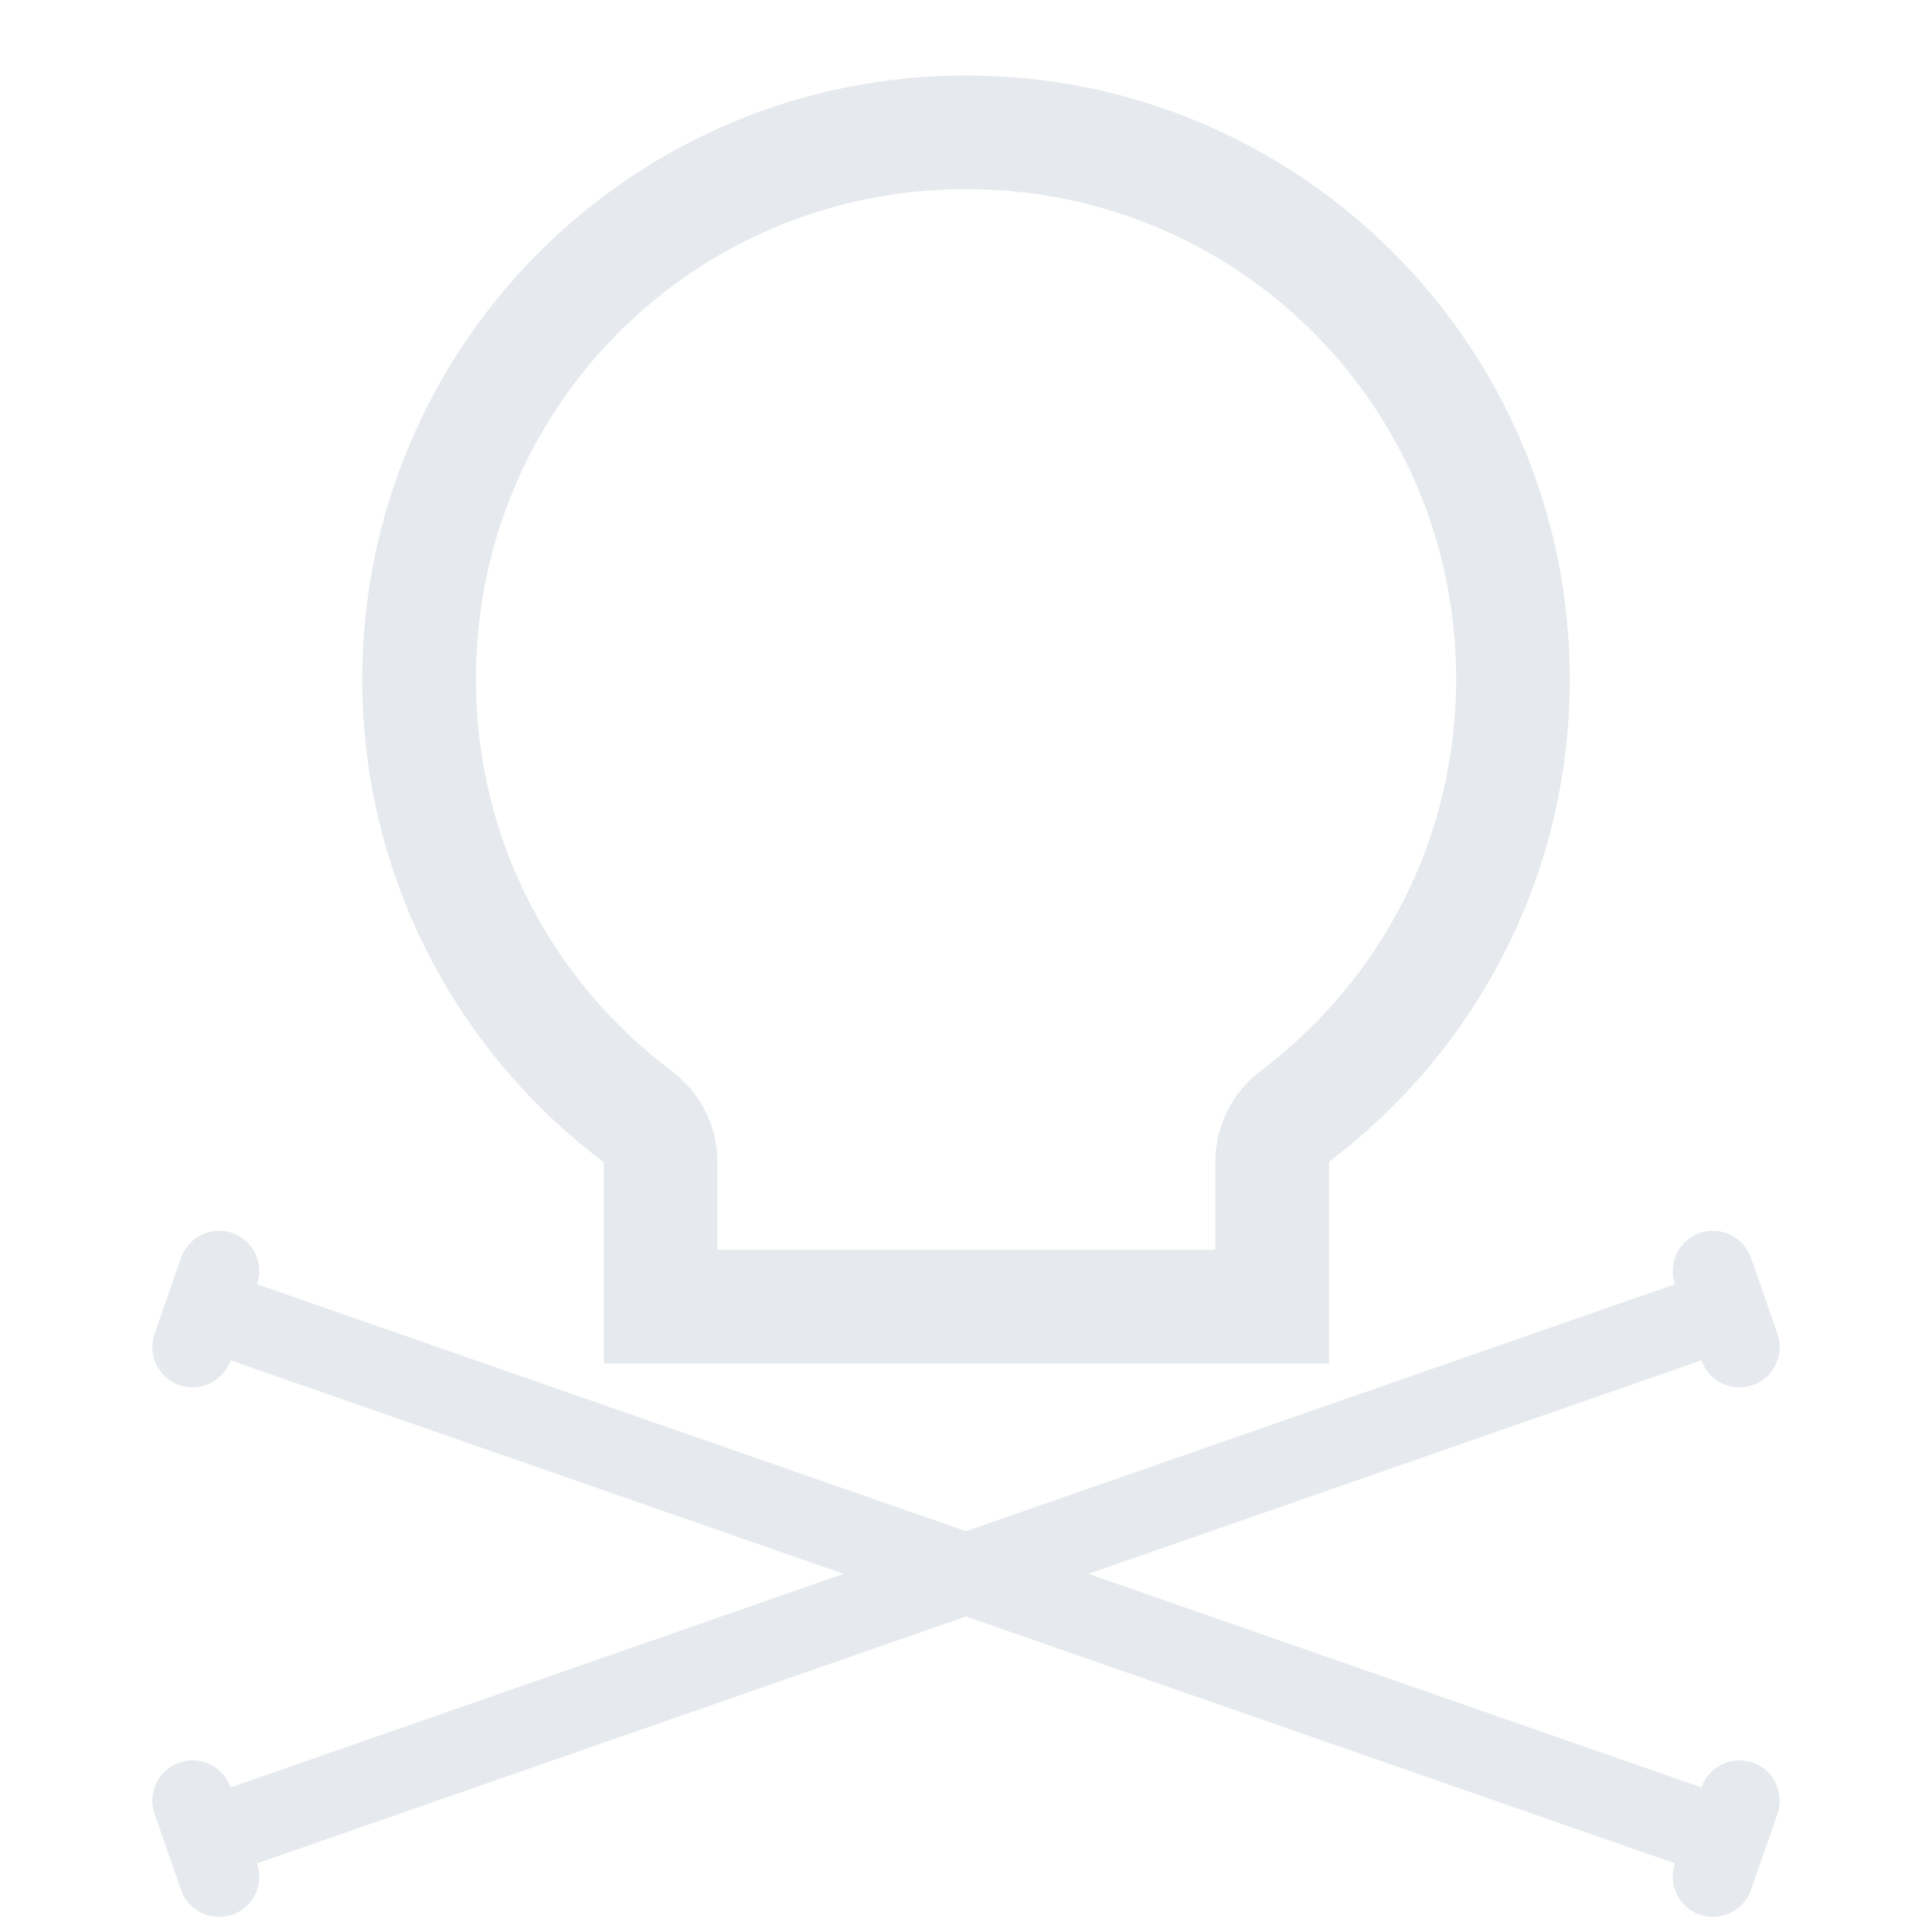
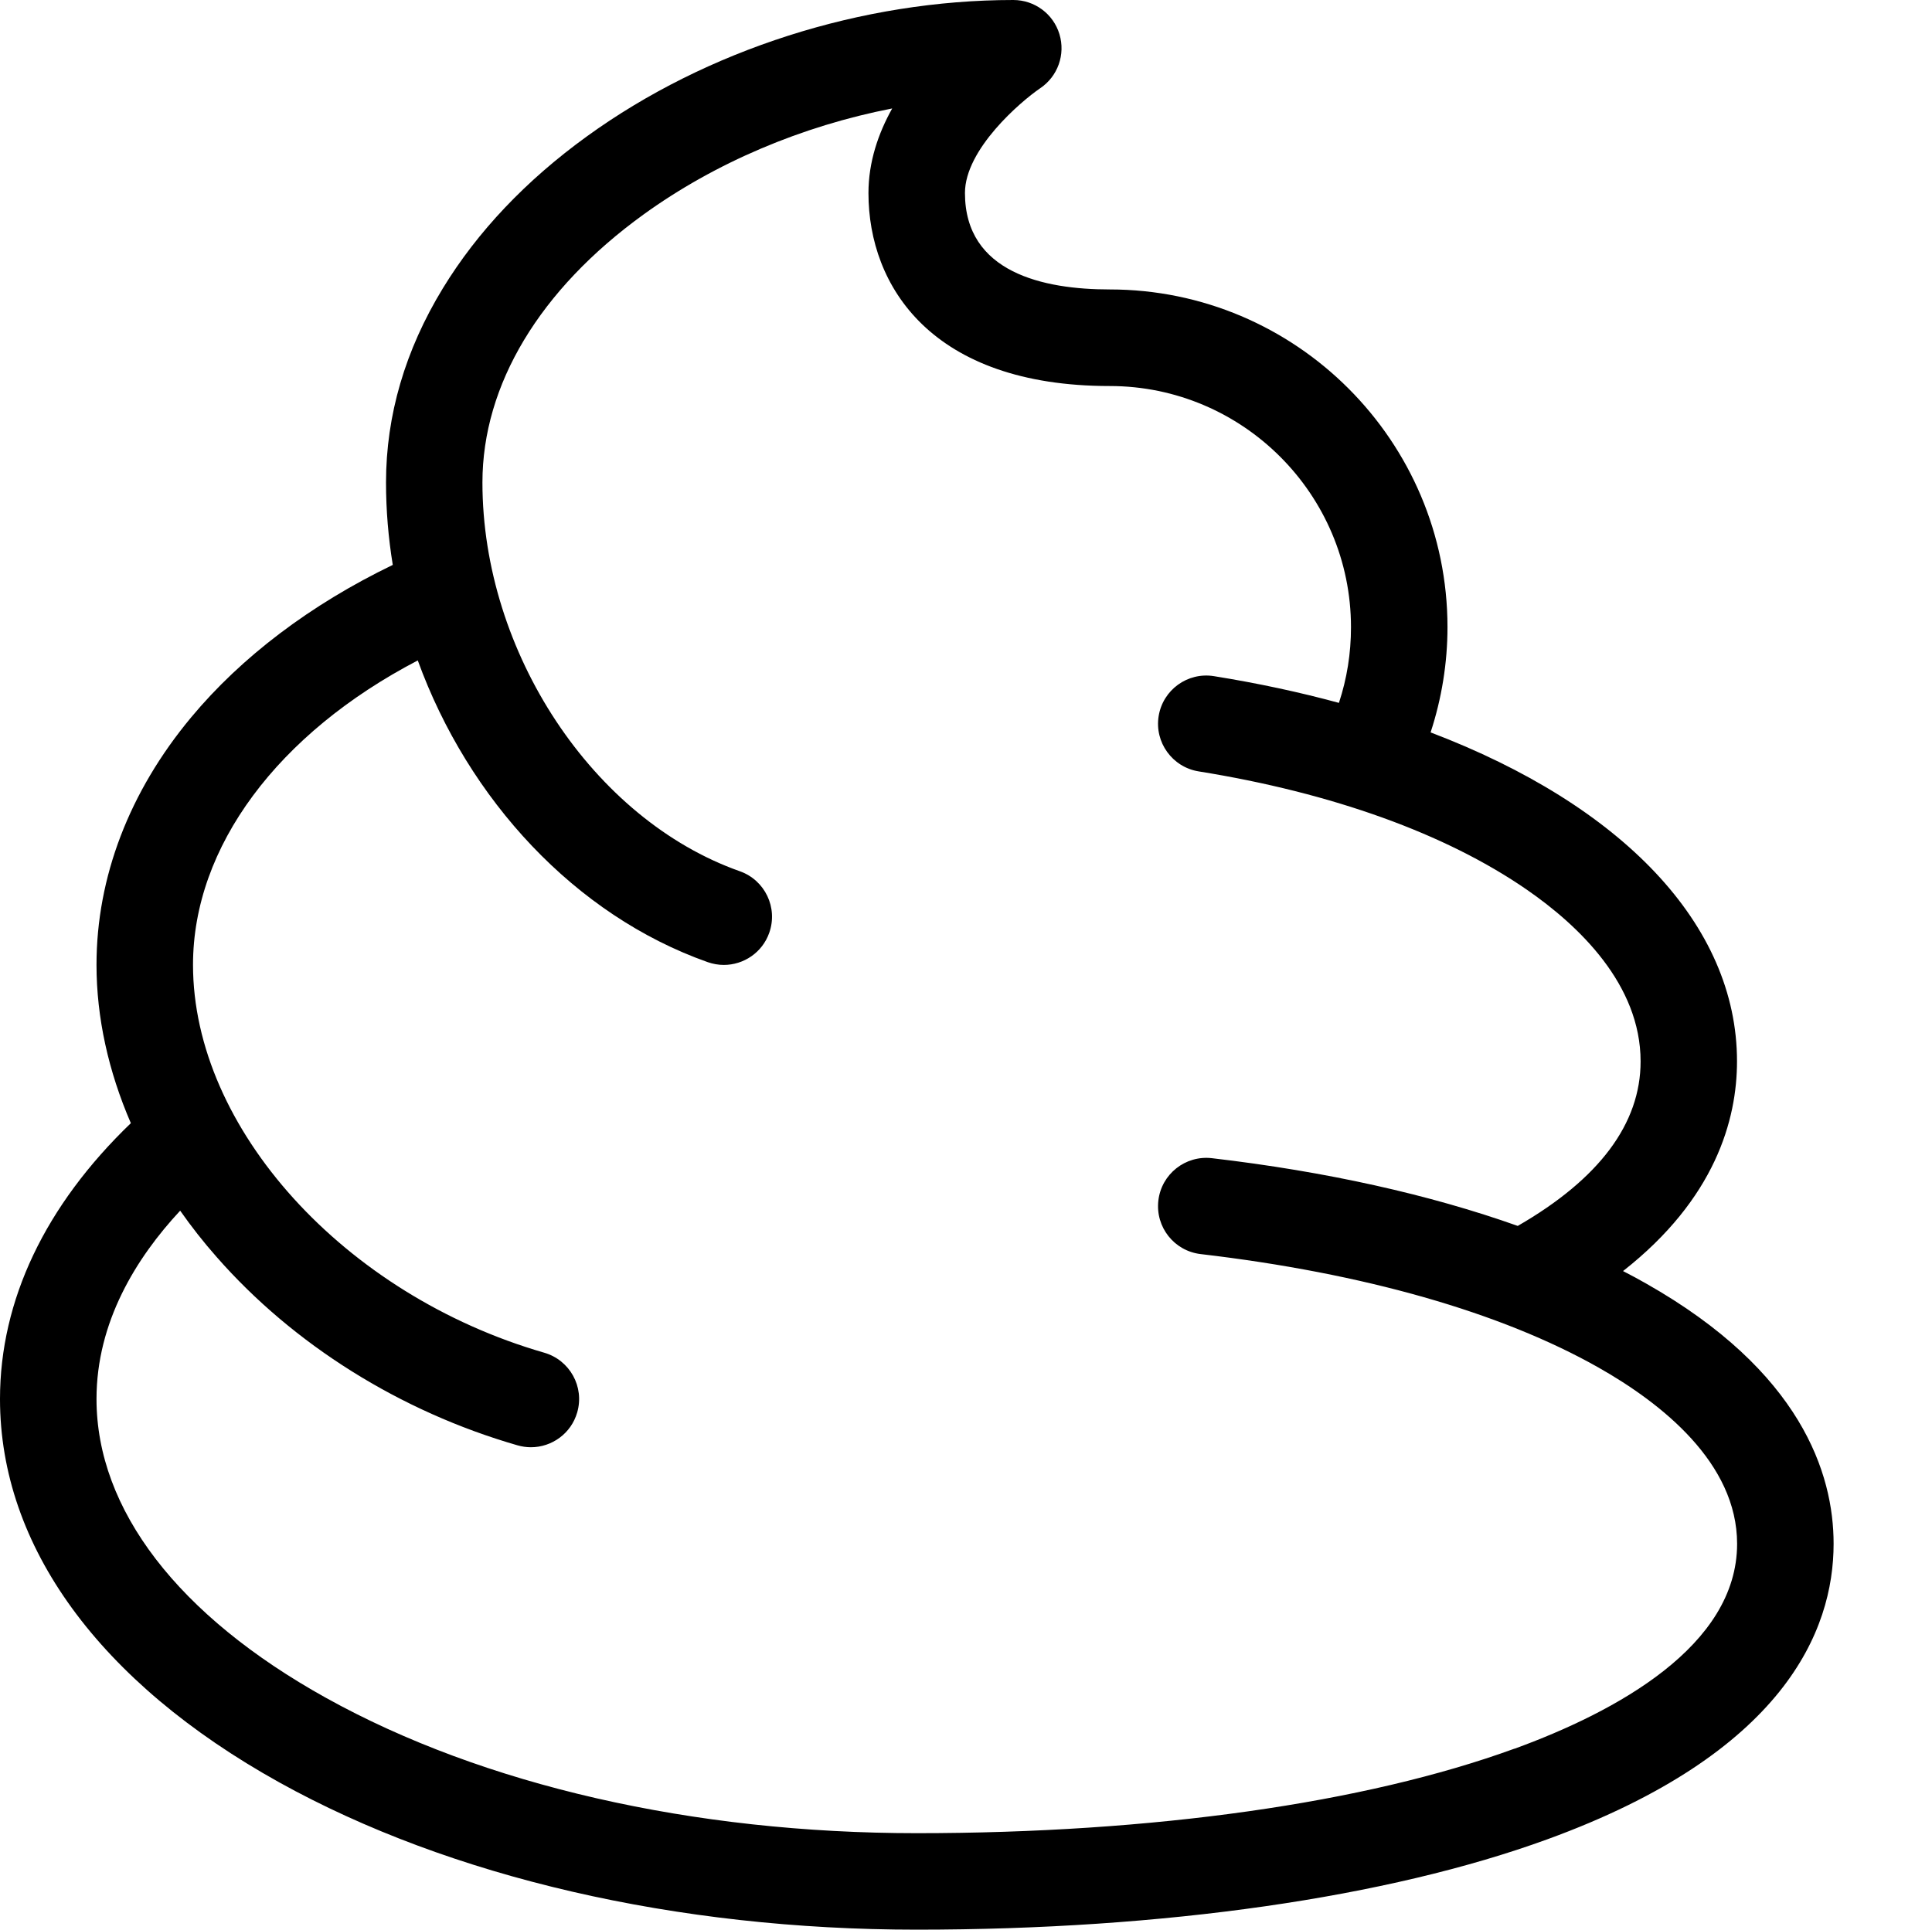
- <svg xmlns="http://www.w3.org/2000/svg" version="1.1" id="Layer_1" x="0px" y="0px" viewBox="0 0 512.001 512.001" style="enable-background:new 0 0 512.001 512.001;" xml:space="preserve">
-   <defs id="defs57" />
-   <path style="fill:#e6e9ed;fill-opacity:1" d="m 464.48,467.123 c -5.562,-1.953 -11.641,1 -13.578,6.562 L 68.123,340.342 c 1.938,-5.562 -1,-11.625 -6.562,-13.578 -5.562,-1.938 -11.648,1.016 -13.586,6.578 l -7.016,20.141 c -1.938,5.562 1,11.641 6.562,13.578 5.57,1.938 11.648,-1 13.586,-6.562 l 382.78,133.311 v 0 c -1.938,5.562 1,11.656 6.562,13.594 5.562,1.938 11.641,-1 13.578,-6.562 l 7.016,-20.156 c 1.937,-5.563 -1,-11.641 -6.563,-13.563 z" id="path20" />
-   <path style="fill:#e6e9ed" d="m 471.043,353.482 -7.016,-20.141 c -1.938,-5.562 -8.016,-8.516 -13.578,-6.578 -5.562,1.953 -8.5,8.016 -6.562,13.578 L 61.107,473.686 c -1.938,-5.562 -8.016,-8.516 -13.586,-6.562 -5.562,1.922 -8.5,8 -6.562,13.562 l 7.016,20.156 c 1.938,5.562 8.023,8.5 13.586,6.562 5.563,-1.938 8.5,-8.031 6.562,-13.594 v 0 L 450.902,360.498 c 1.938,5.562 8.016,8.5 13.578,6.562 5.562,-1.938 8.5,-8.015 6.563,-13.578 z" id="path22" />
-   <g id="g24">
- </g>
-   <g id="g26">
- </g>
-   <g id="g28">
- </g>
-   <g id="g30">
- </g>
-   <g id="g32">
- </g>
-   <g id="g34">
- </g>
-   <g id="g36">
- </g>
-   <g id="g38">
- </g>
-   <g id="g40">
- </g>
-   <g id="g42">
- </g>
-   <g id="g44">
- </g>
-   <g id="g46">
- </g>
-   <g id="g48">
- </g>
-   <g id="g50">
- </g>
-   <g id="g52">
- </g>
-   <path style="fill:#e6e9ed;stroke:none;stroke-opacity:1" d="M 256.006 20 C 167.639 20 96.006 91.631 96.006 179.998 C 96.006 232.342 121.14 278.818 160.006 307.998 L 160.006 361.342 L 352.199 361.342 L 352.199 307.873 C 390.949 278.662 416.012 232.256 416.012 179.998 C 416.012 91.631 344.356 20 256.006 20 z M 256.006 50.115 C 328.078 50.115 385.896 107.911 385.896 179.998 C 385.896 222.627 365.562 260.085 334.07 283.824 A 30.118 30.118 0 0 0 322.084 307.873 L 322.084 331.227 L 190.121 331.227 L 190.121 307.998 A 30.118 30.118 0 0 0 178.088 283.914 C 146.515 260.21 126.121 222.702 126.121 179.998 C 126.121 107.906 183.913 50.115 256.006 50.115 z " id="path840" />
+ <svg xmlns="http://www.w3.org/2000/svg" class="icon" height="512" viewBox="0 0 1025 1024" version="1.1">
+   <path d="M873.318 681.114c-3.942-2.253-8.038-4.454-12.237-6.605 48.896-38.349 60.467-80.282 60.467-111.309 0-72.653-61.082-135.936-162.56-174.541 5.888-17.971 8.96-36.864 8.96-55.859 0-98.816-80.384-179.2-179.2-179.2-35.021 0-76.8-8.858-76.8-51.2 0-23.194 29.594-48.538 39.885-55.552 9.37-6.298 13.517-17.92 10.24-28.723s-13.21-18.125-24.474-18.125c-80.23 0-162.714 26.368-226.202 72.346-32.41 23.45-58.112 50.586-76.442 80.64-20.019 32.819-30.157 67.482-30.157 103.014 0 14.746 1.229 29.389 3.584 43.776-43.469 20.992-80.179 48.691-107.008 80.947-32.819 39.424-50.176 84.838-50.176 131.277 0 27.955 6.298 56.474 18.227 84.019-45.466 43.725-69.427 94.003-69.427 146.381 0 78.08 52.634 150.323 148.122 203.418 90.778 50.432 210.893 78.182 338.278 78.182 130.97 0 249.805-17.05 334.592-47.974 125.44-45.722 151.808-110.541 151.808-156.826 0-37.274-17.254-91.494-99.482-138.086zM803.482 927.949c-79.36 28.928-191.949 44.851-317.082 44.851-118.784 0-230.093-25.498-313.395-71.782-78.541-43.622-121.805-99.994-121.805-158.618 0-40.806 20.992-74.803 44.39-99.942 5.888 8.397 12.288 16.589 19.302 24.525 40.755 46.541 97.485 82.074 159.642 99.994 2.355 0.666 4.762 1.024 7.117 1.024 11.11 0 21.35-7.27 24.576-18.483 3.942-13.568-3.891-27.75-17.51-31.693-106.189-30.669-186.317-119.142-186.317-205.824 0-62.669 45.056-122.829 119.245-161.536 26.829 73.882 83.456 135.219 153.805 160.102 2.816 0.973 5.683 1.485 8.55 1.485 10.547 0 20.429-6.554 24.115-17.05 4.71-13.312-2.253-27.955-15.616-32.666-77.824-27.494-136.55-116.173-136.55-206.285 0-51.814 30.31-102.298 85.402-142.182 38.093-27.546 84.122-47.002 131.994-56.32-7.373 13.21-12.595 28.365-12.595 44.902 0 49.51 33.638 102.4 128 102.4 70.554 0 128 57.446 128 128 0 13.875-2.15 27.29-6.4 40.141-20.89-5.683-43.059-10.445-66.304-14.182-13.978-2.253-27.085 7.27-29.338 21.197s7.27 27.085 21.197 29.338c71.014 11.418 131.226 33.126 174.131 62.771 27.546 19.046 60.365 50.278 60.365 91.136 0 33.024-21.914 62.362-65.178 87.296-46.848-16.64-101.683-28.877-162.253-35.942-14.029-1.638-26.778 8.397-28.416 22.477s8.397 26.778 22.477 28.416c86.323 10.086 159.334 30.925 211.046 60.211 33.536 18.995 73.523 50.637 73.523 93.542 0 54.272-64.256 89.088-118.118 108.749z" />
</svg>
